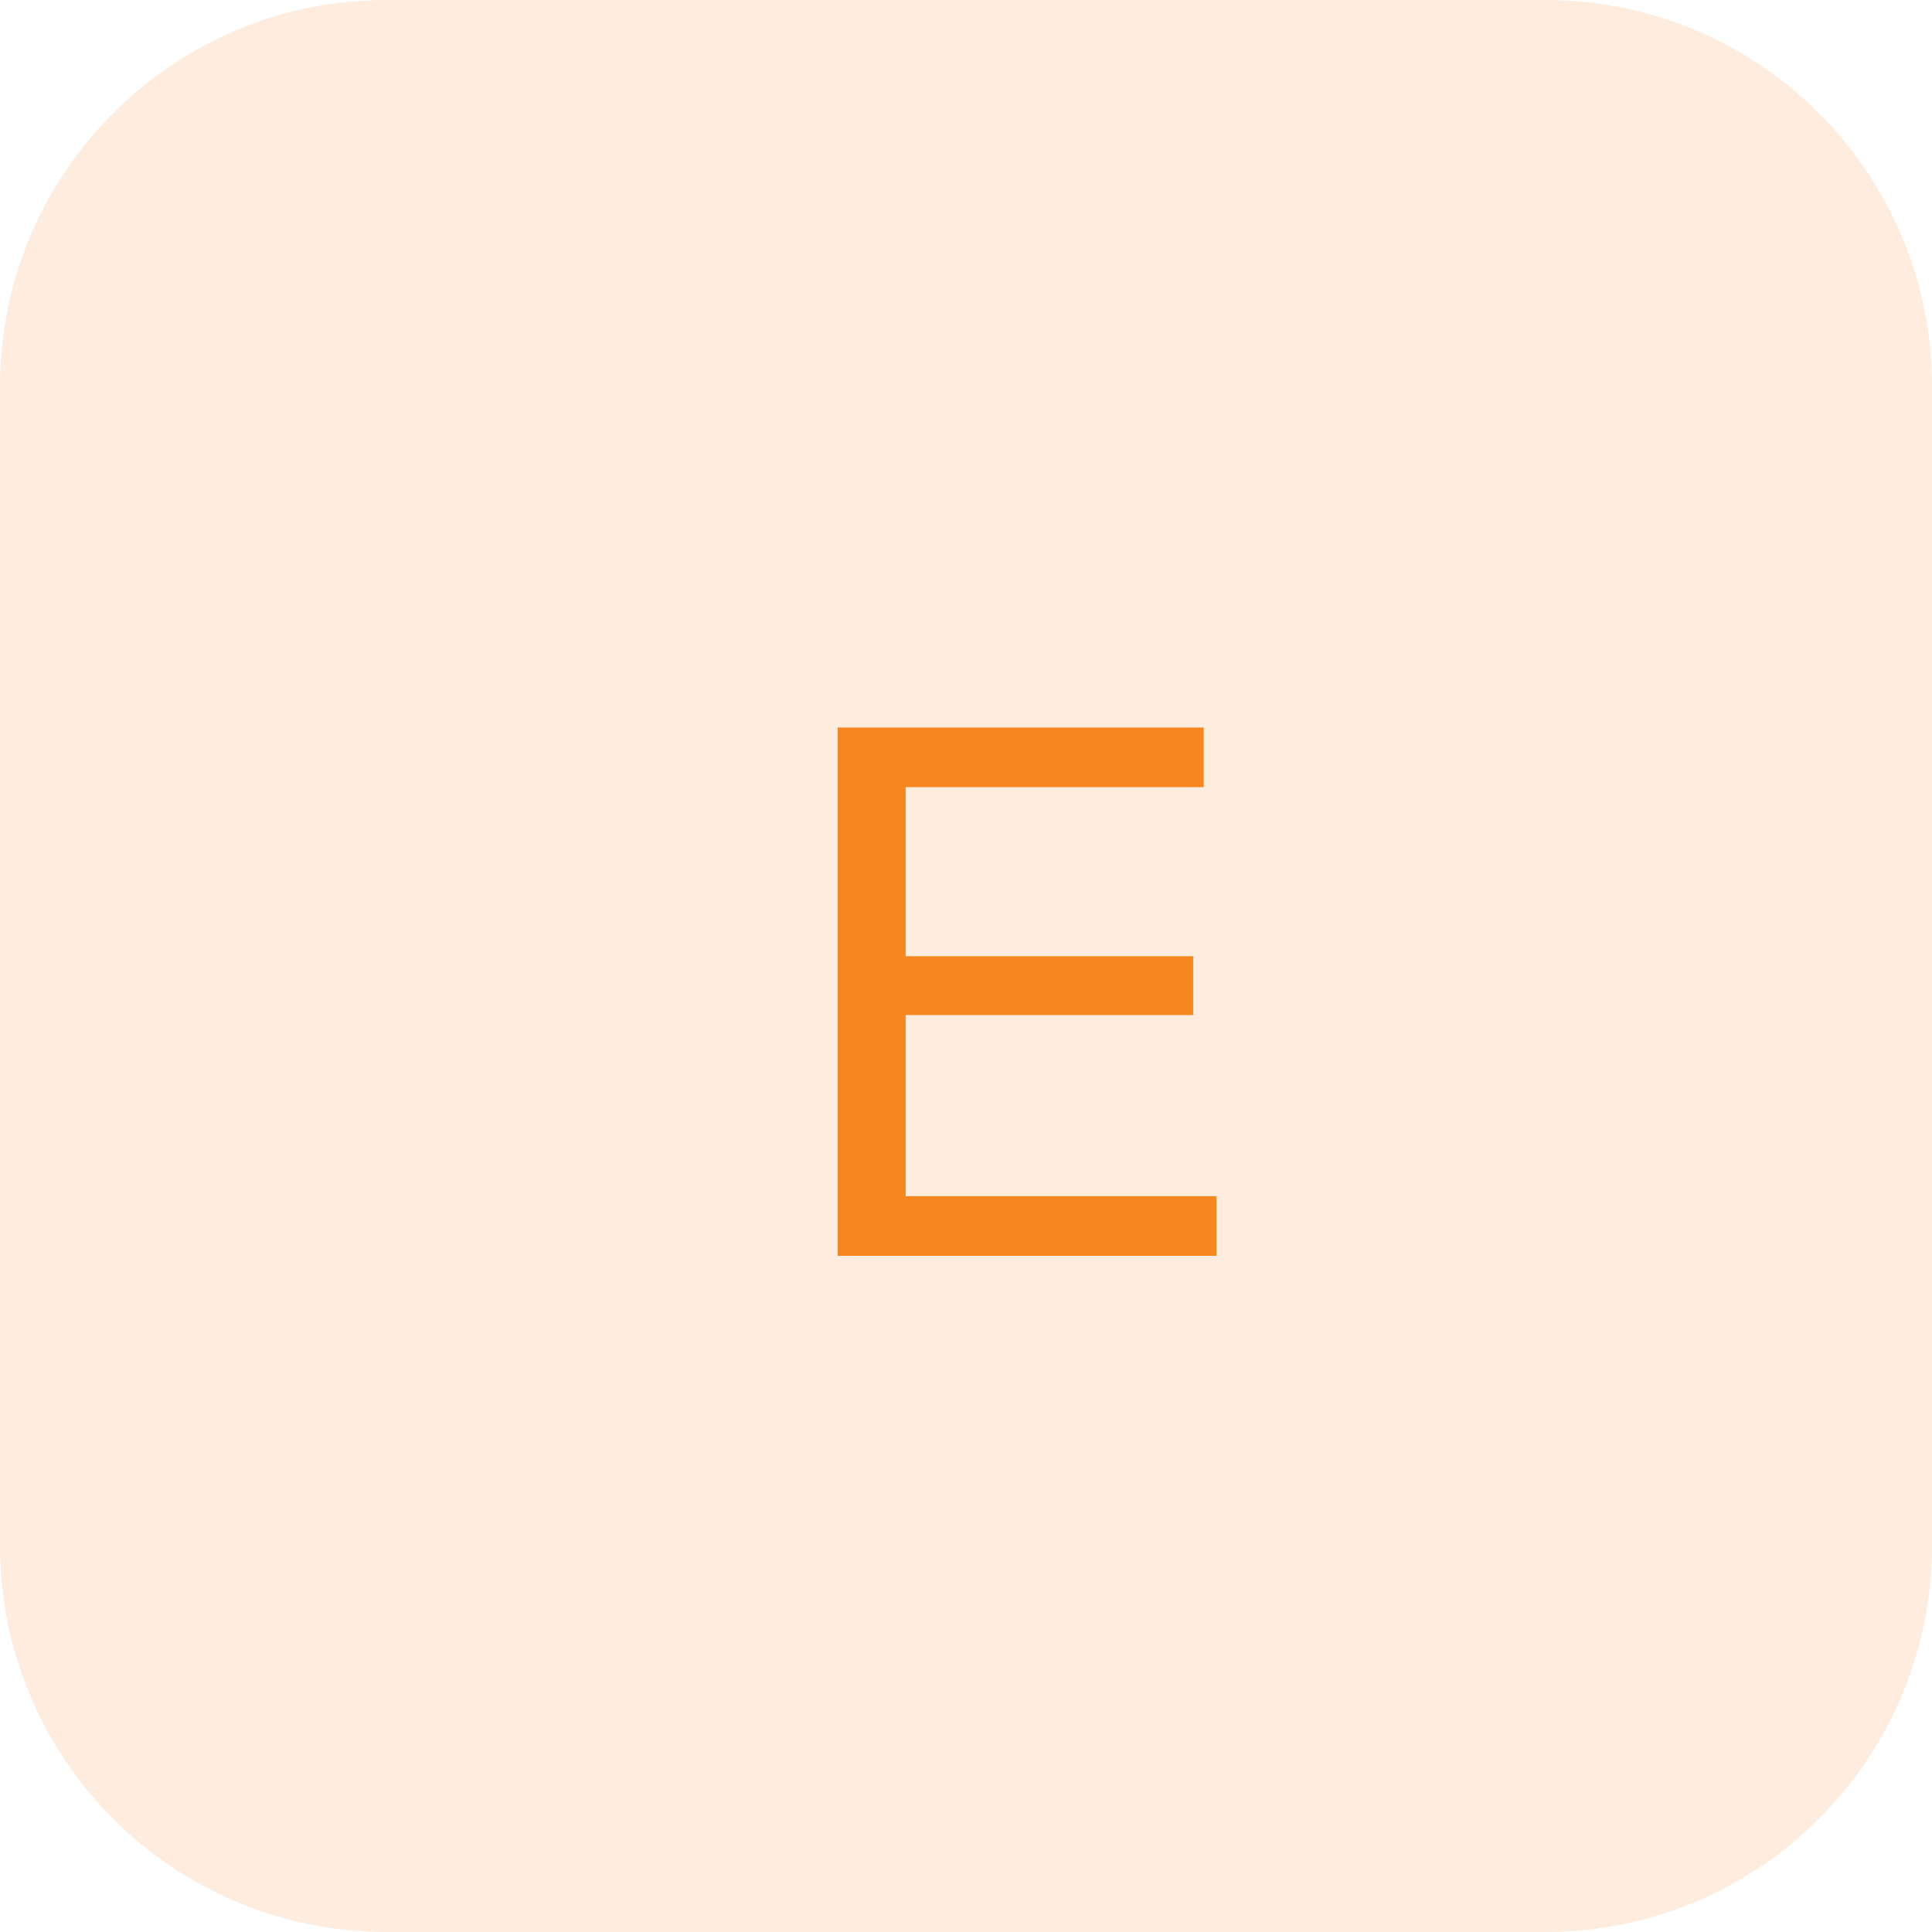
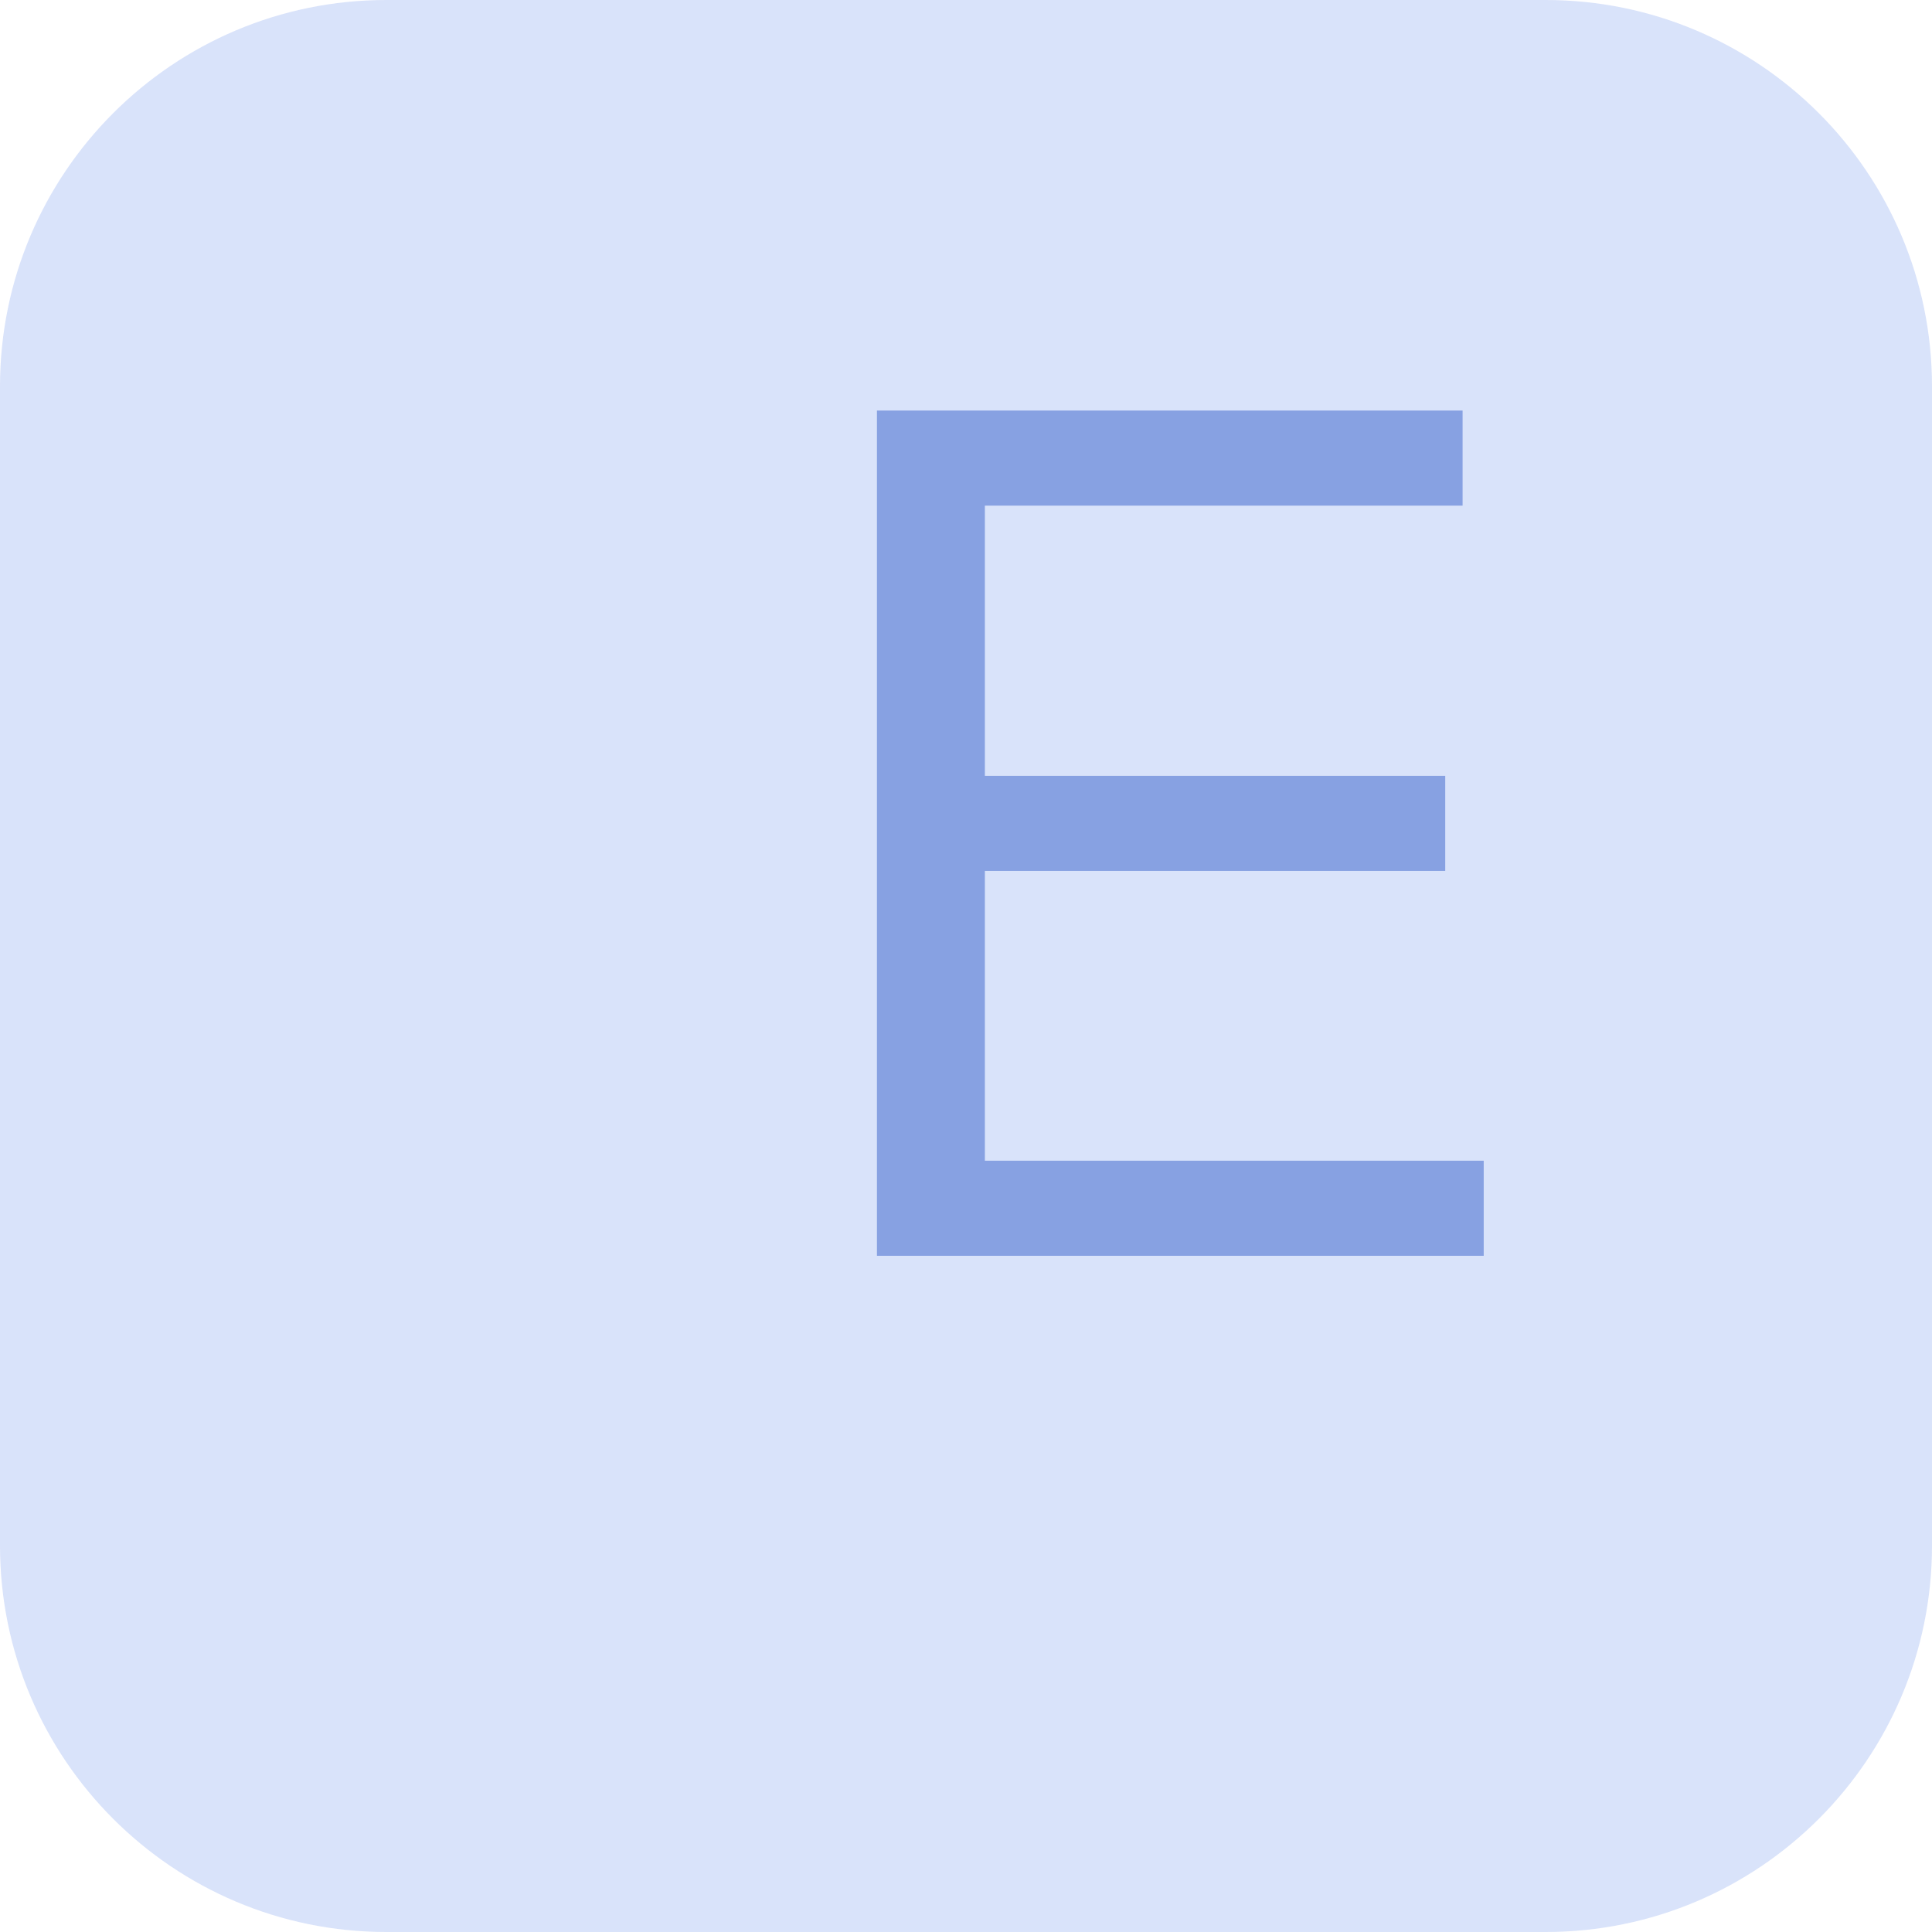
<svg xmlns="http://www.w3.org/2000/svg" id="lang_engl_orange" width="40" height="40" viewBox="0 0 40 40">
-   <rect id="Rectangle-4" width="40" height="40" rx="8" fill="#f68620" opacity="0.152" />
-   <text id="E" transform="translate(16 26)" fill="#f68620" font-size="15" font-family="HelveticaNeue, Helvetica Neue">
+   <rect id="Rectangle-4" width="40" height="40" rx="8" fill="#0040DB" opacity="0.152" />
+   <text id="E" transform="translate(16 26)" fill="#87A1E2" font-size="24" font-family="HelveticaNeue, Helvetica Neue">
    <tspan x="0" y="0">E</tspan>
  </text>
</svg>
